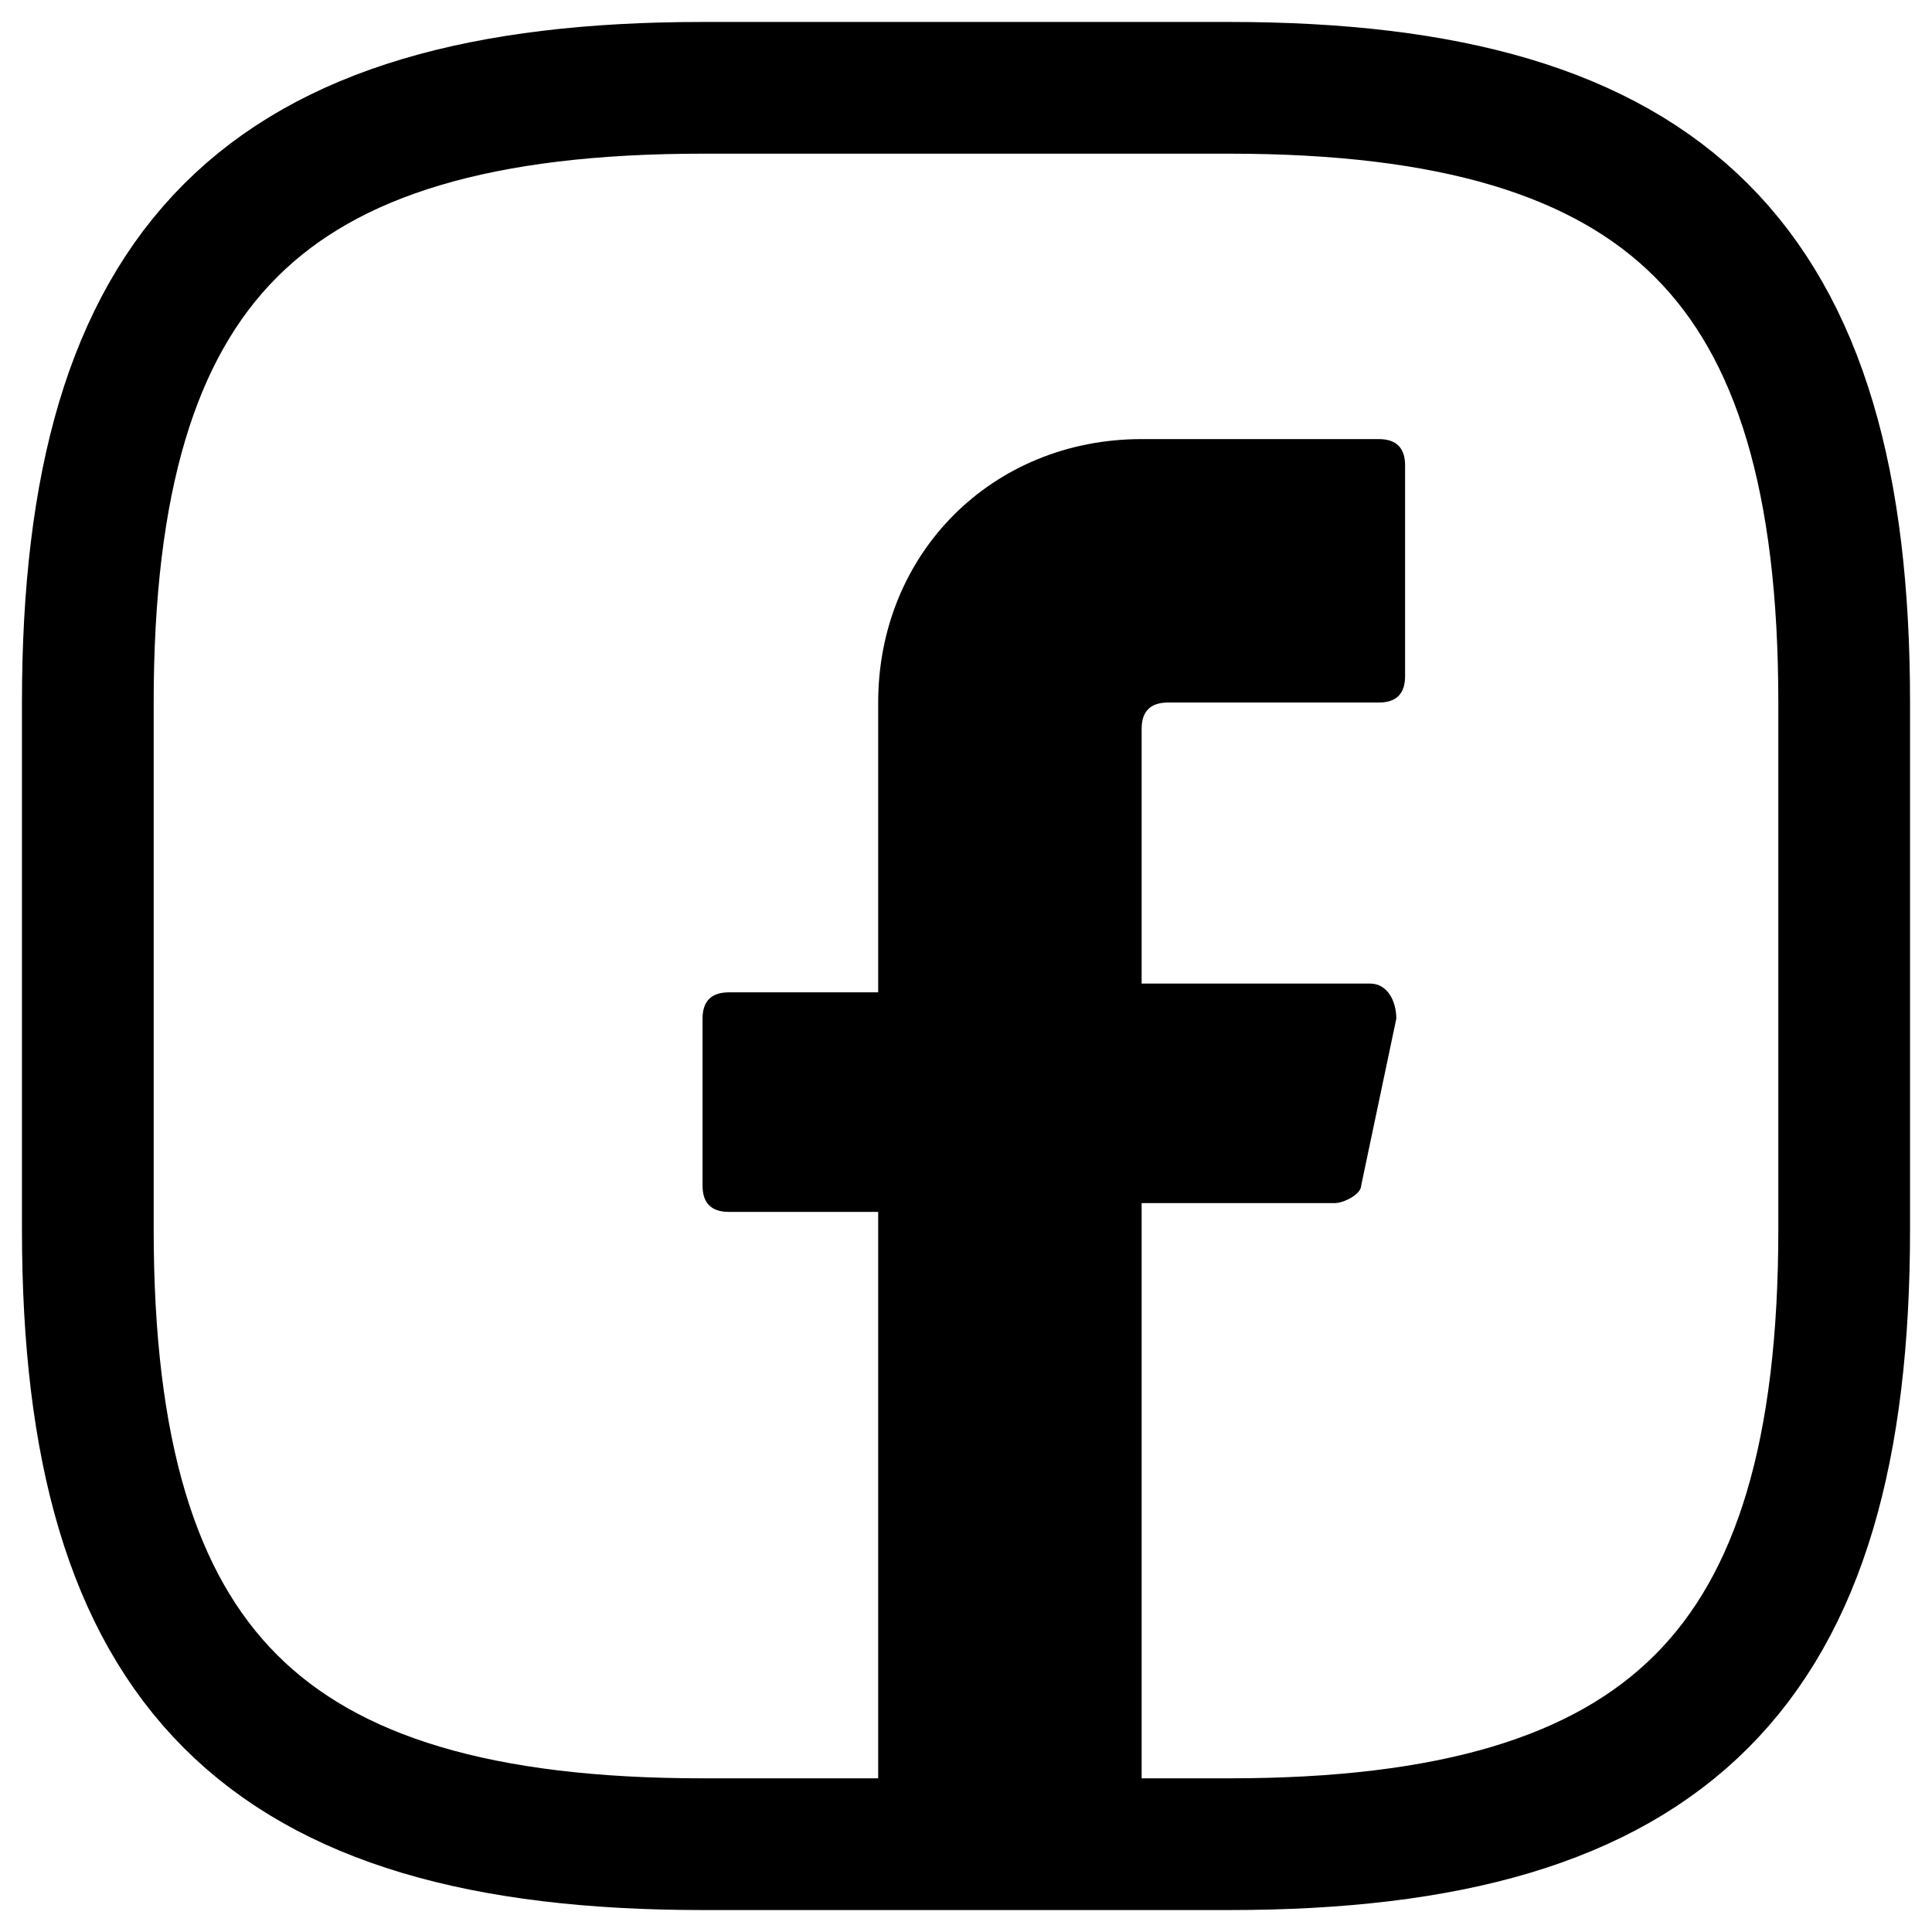
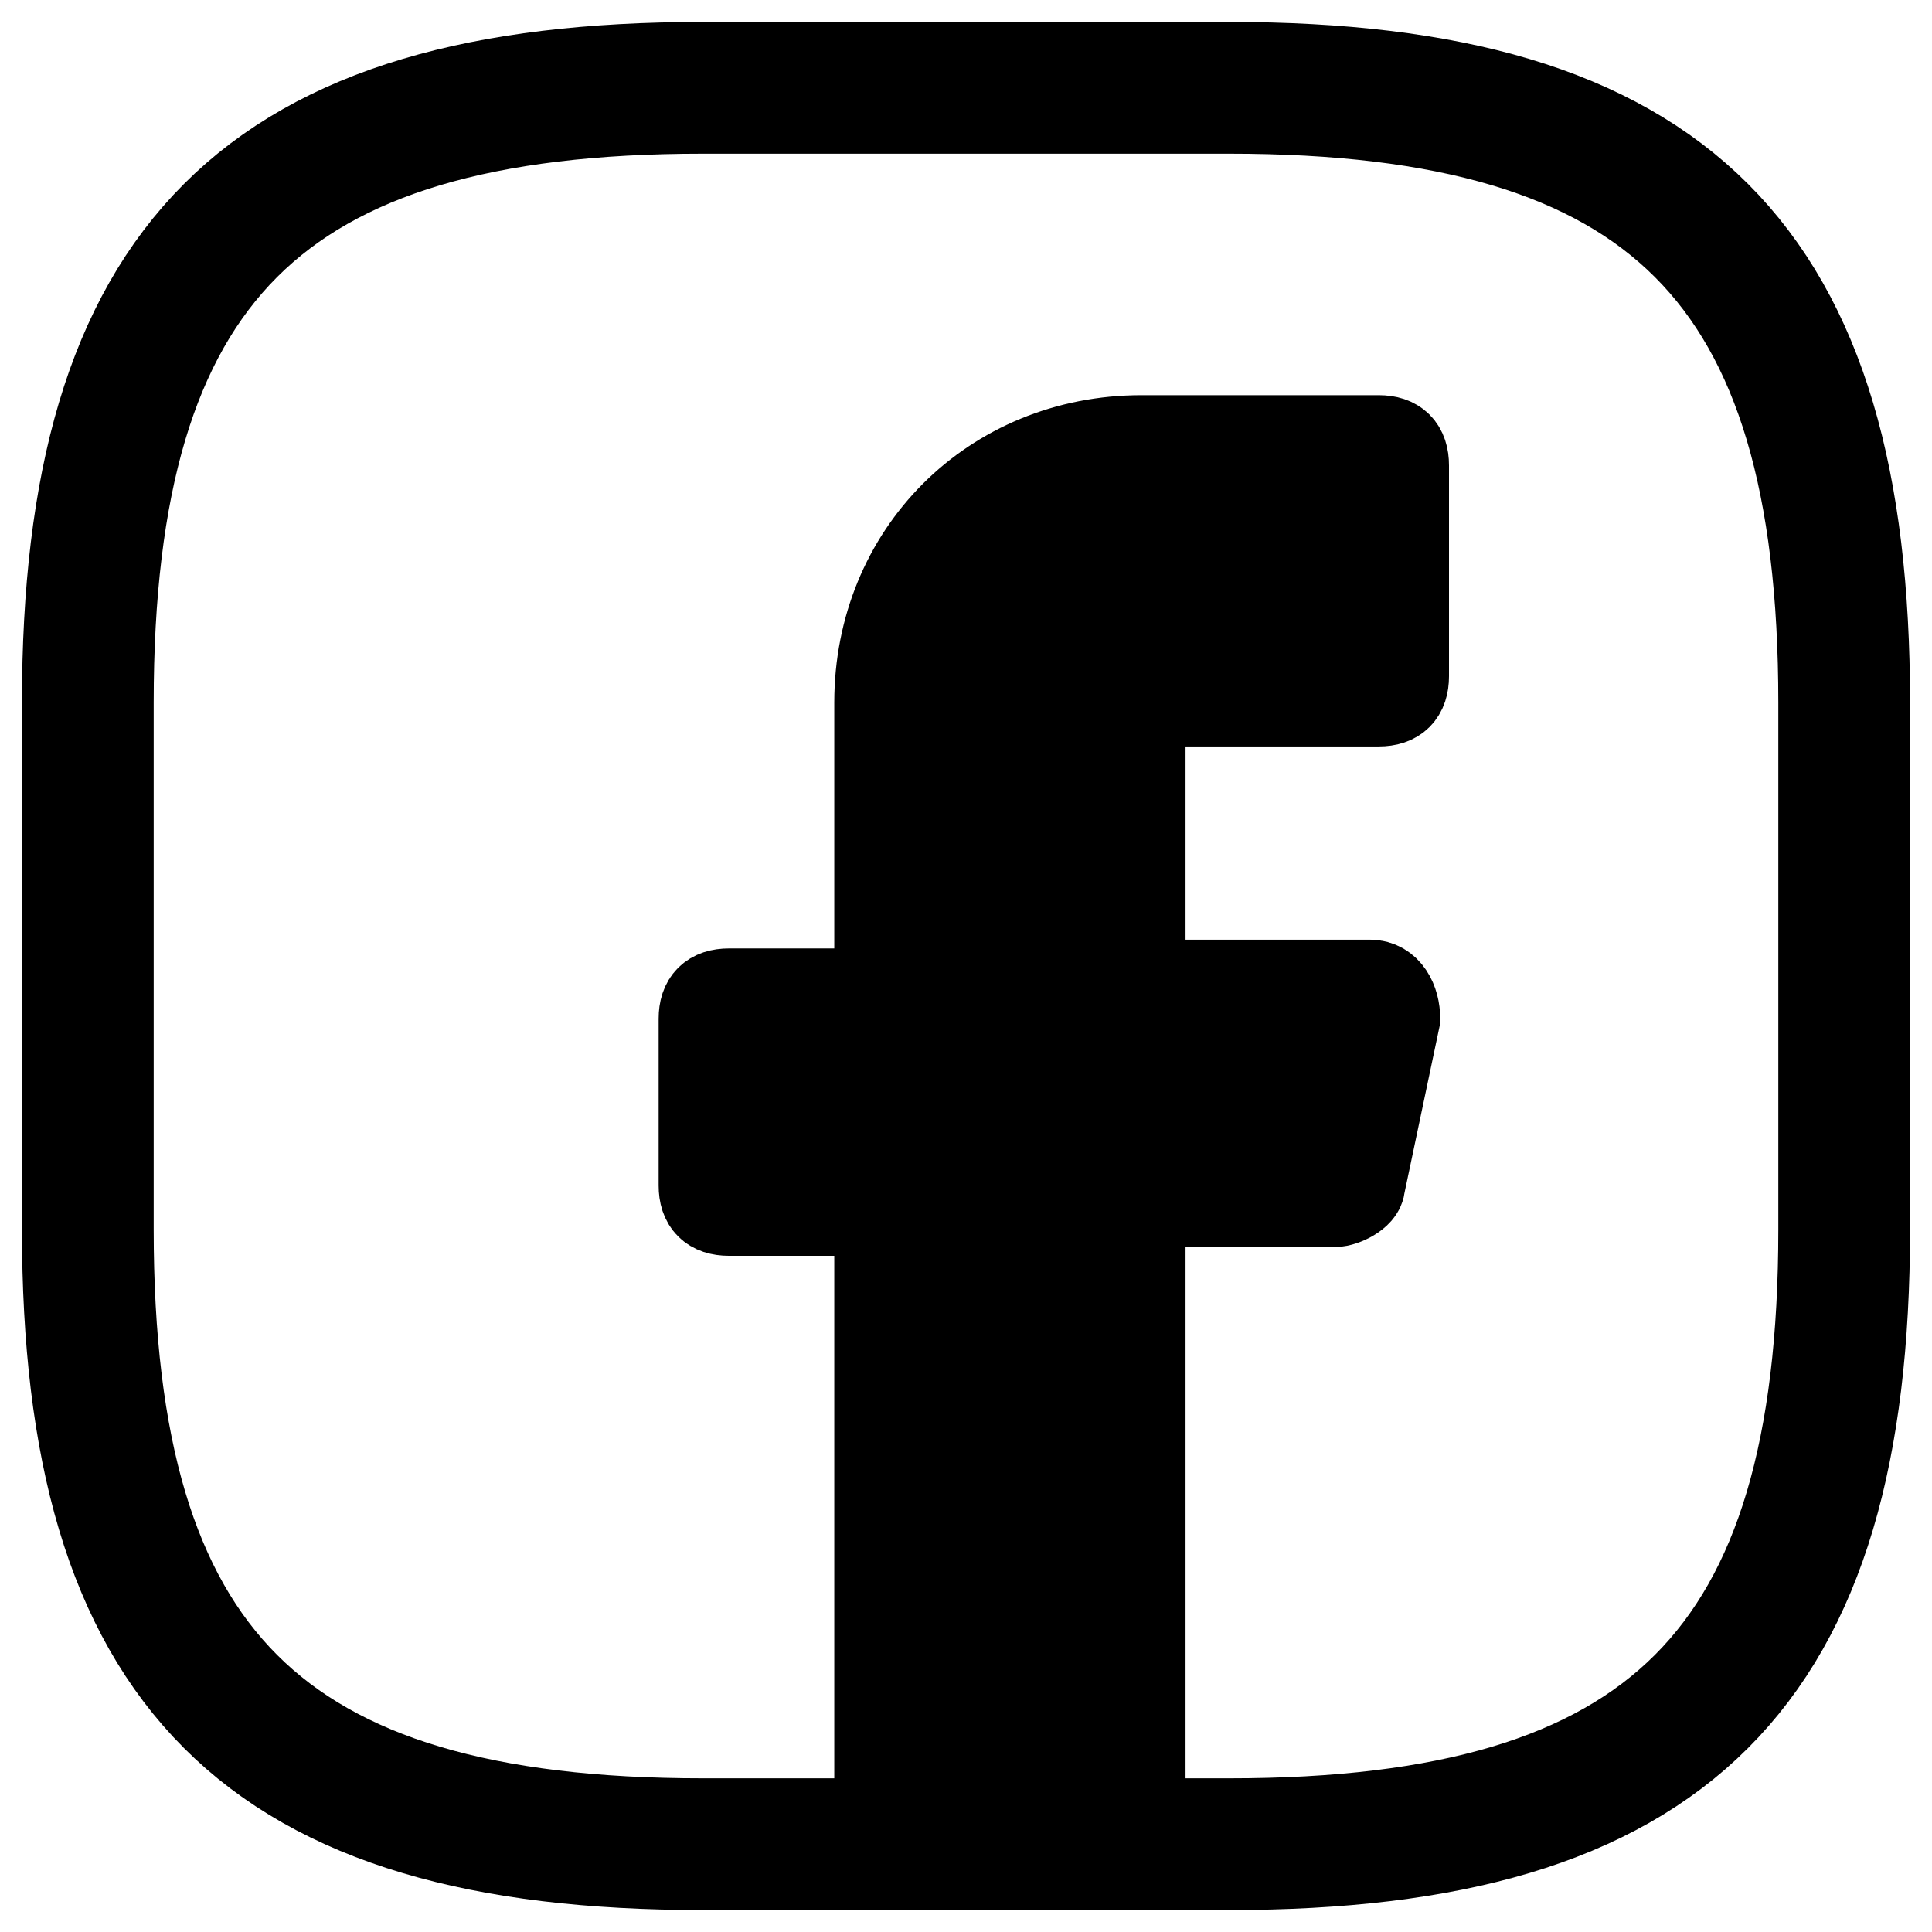
<svg xmlns="http://www.w3.org/2000/svg" width="22" height="22" viewBox="0 0 22 22" fill="none">
-   <path d="M13 8.3V11.2H15.6C15.8 11.2 15.9 11.4 15.9 11.6L15.5 13.5C15.5 13.6 15.3 13.7 15.2 13.7H13V21H10V13.8H8.3C8.1 13.8 8 13.7 8 13.5V11.6C8 11.4 8.1 11.3 8.3 11.3H10V8C10 6.3 11.3 5 13 5H15.7C15.9 5 16 5.1 16 5.3V7.7C16 7.9 15.9 8 15.7 8H13.3C13.1 8 13 8.1 13 8.3Z" fill="black" />
+   <path d="M13 8.3V11.2H15.6C15.8 11.2 15.9 11.4 15.9 11.6L15.5 13.5C15.5 13.6 15.3 13.7 15.2 13.7H13V21H10V13.8H8.3C8.1 13.8 8 13.7 8 13.5V11.6C8 11.4 8.1 11.3 8.3 11.3H10V8C10 6.3 11.3 5 13 5H15.7C15.9 5 16 5.1 16 5.3V7.7C16 7.9 15.9 8 15.7 8H13.3C13.1 8 13 8.1 13 8.3Z" stroke="black" fill="black" />
  <path d="M14 21H8C3 21 1 19 1 14V8C1 3 3 1 8 1H14C19 1 21 3 21 8V14C21 19 19 21 14 21Z" stroke="black" stroke-width="1.5" stroke-linecap="round" stroke-linejoin="round" />
</svg>
